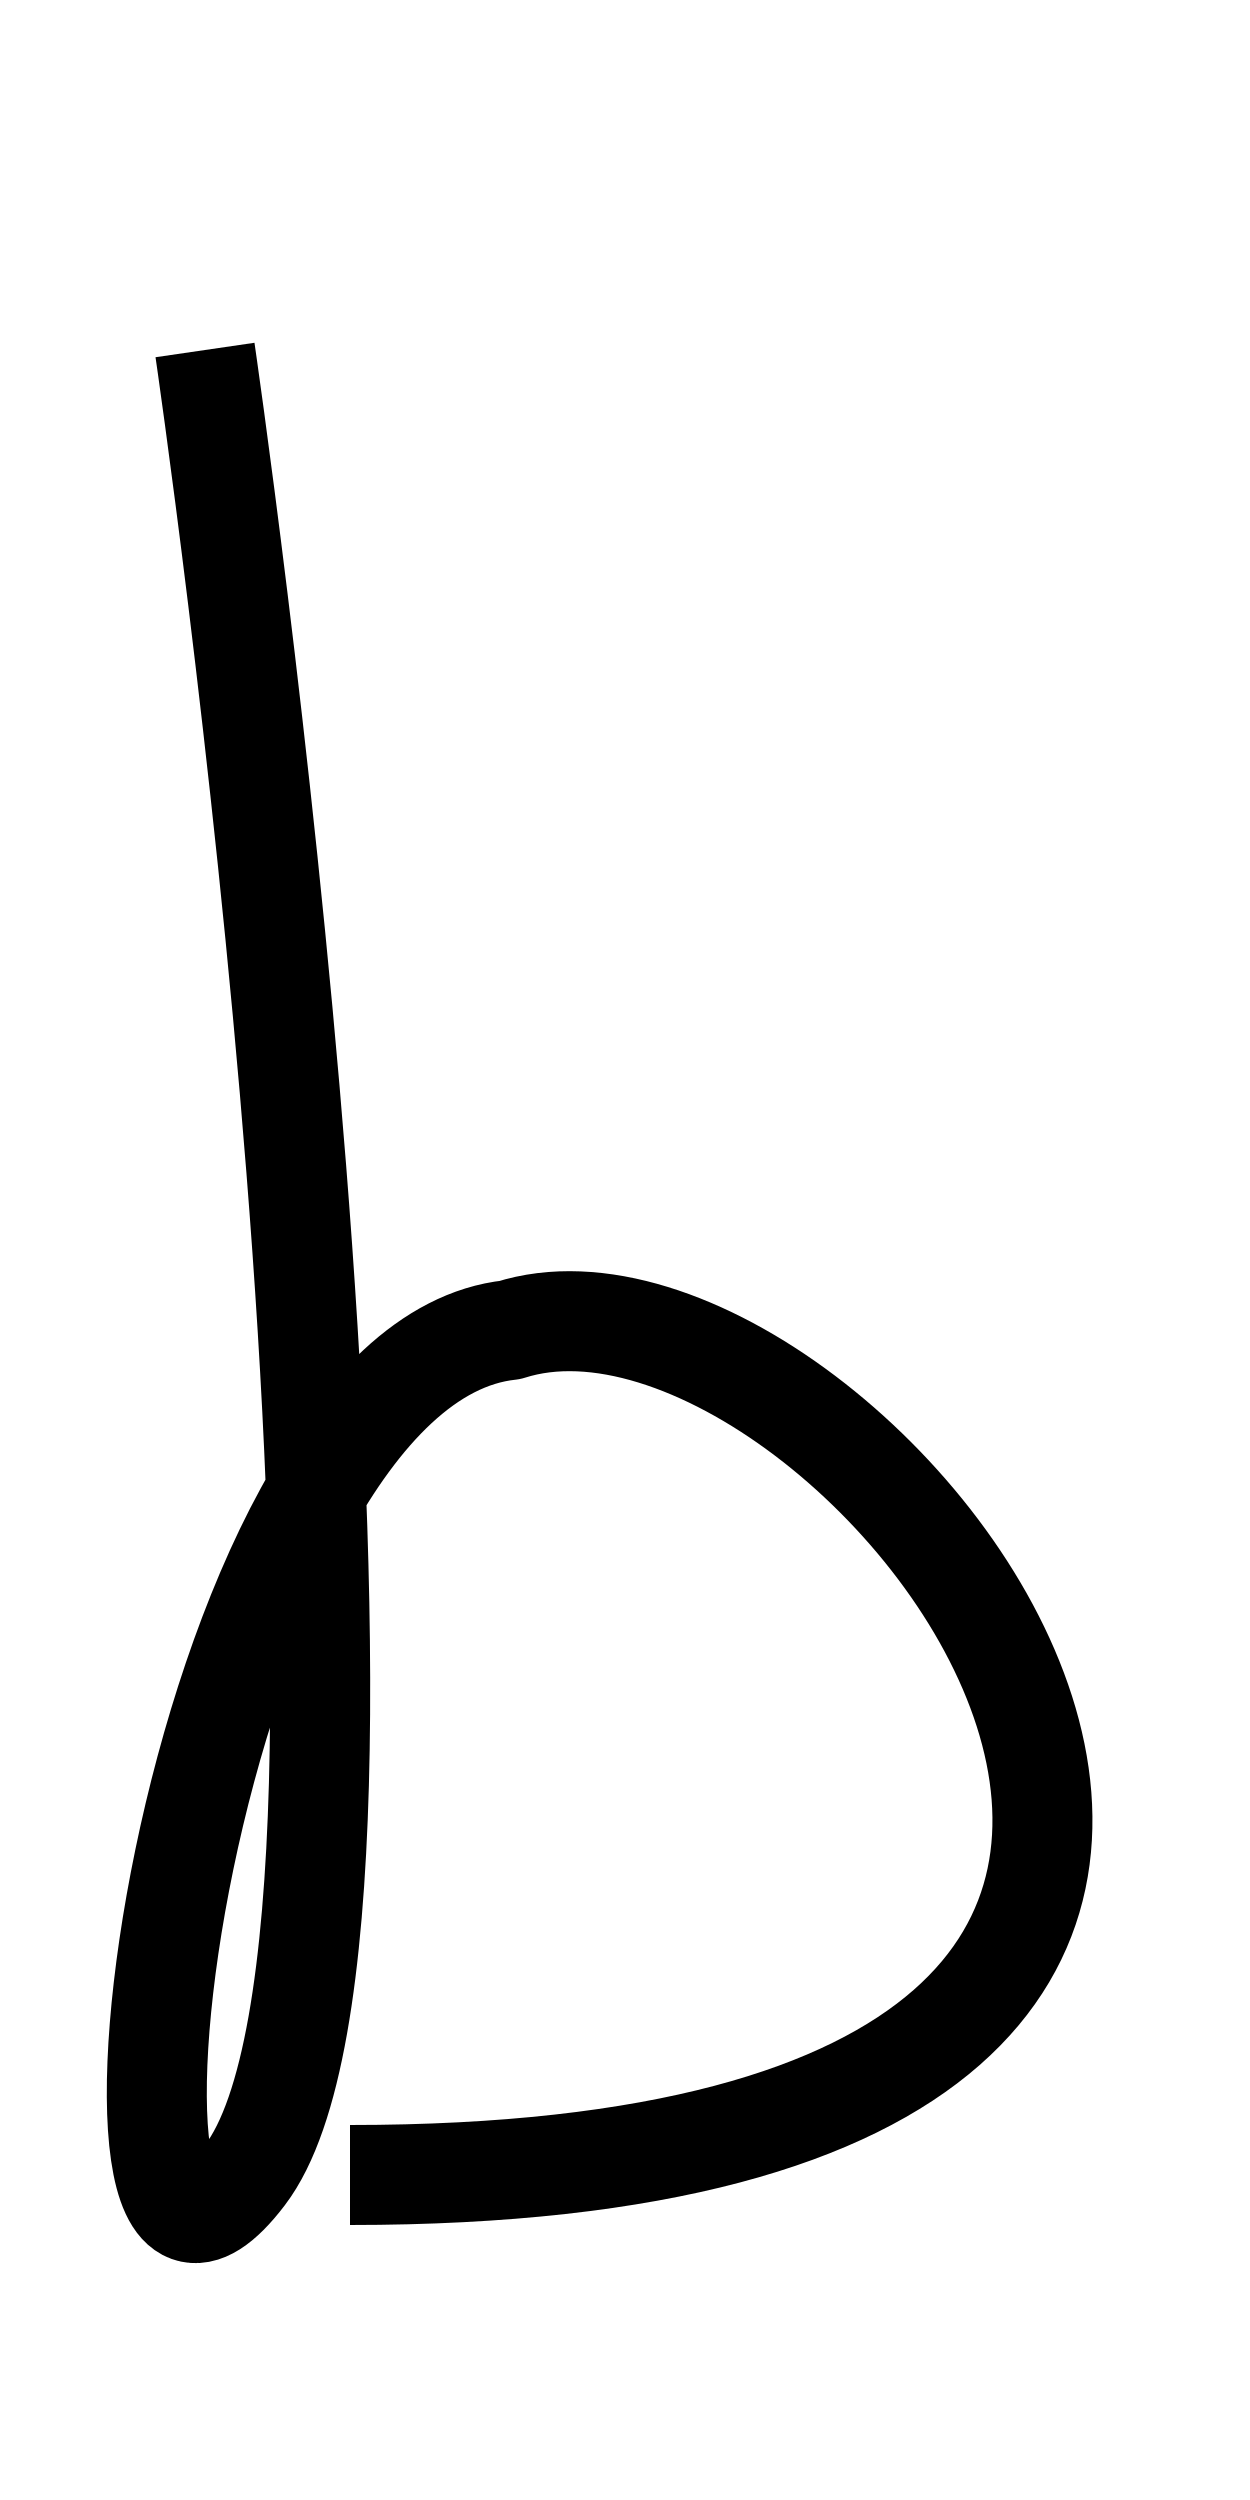
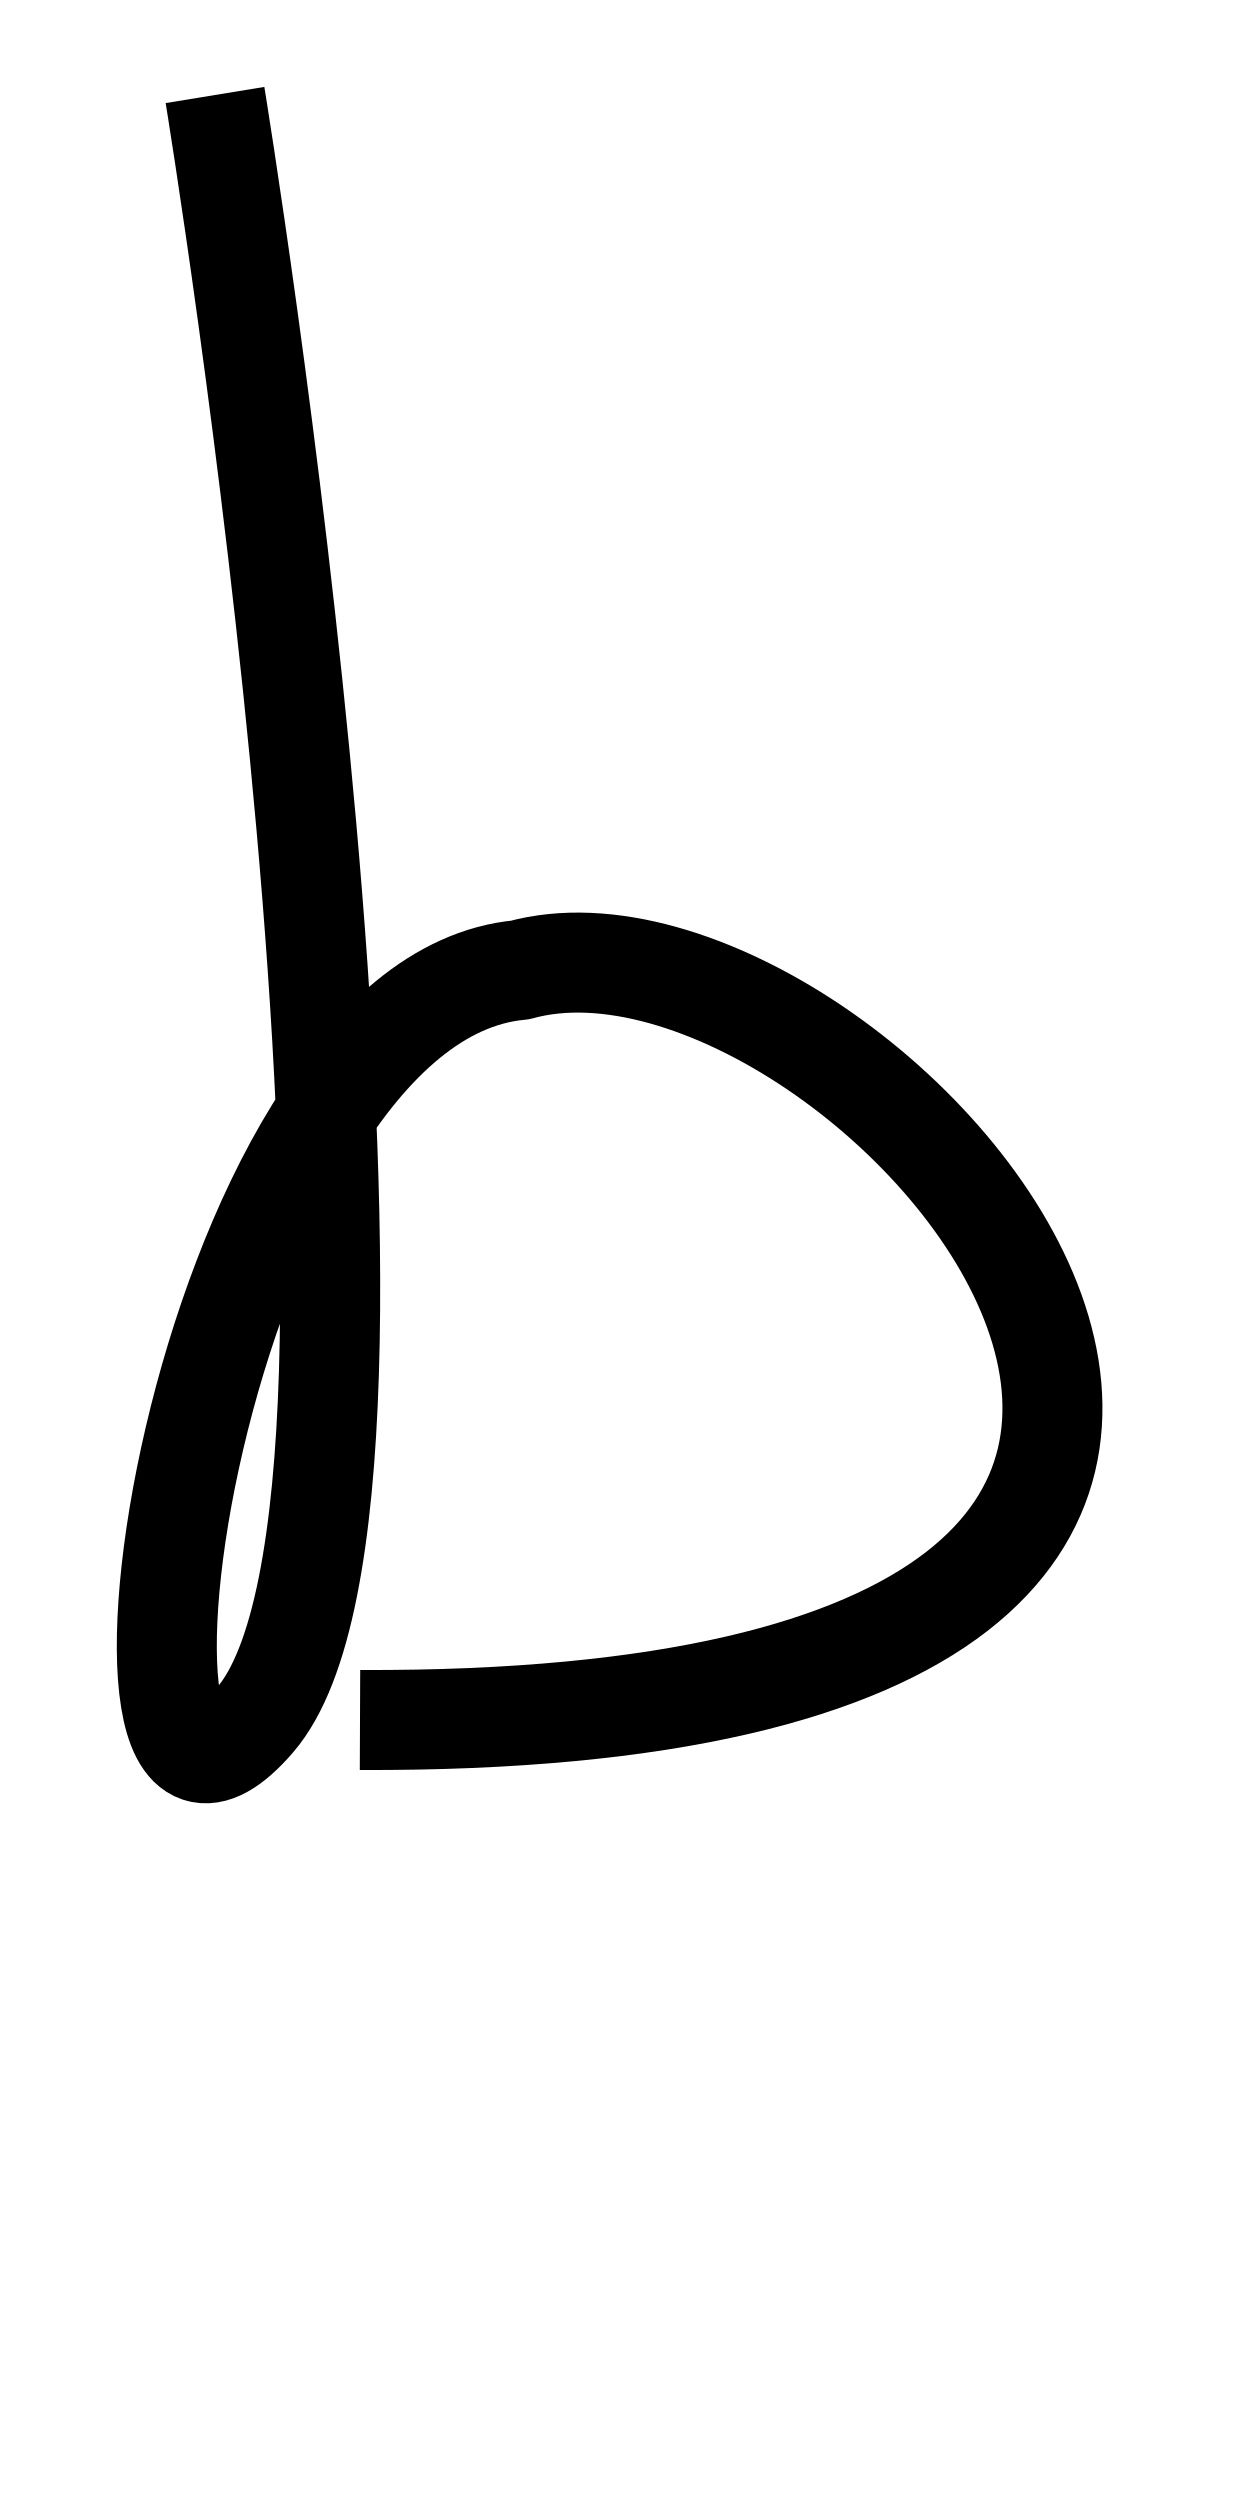
<svg xmlns="http://www.w3.org/2000/svg" id="Layer_1" data-name="Layer 1" width="25" height="50" viewBox="0 0 25 50">
  <defs>
    <style>
      .cls-1 {
        fill: none;
        stroke: #000;
-         stroke-dasharray: 0 0 0 0 0 0;
        stroke-linejoin: round;
        stroke-width: 2px;
      }
    </style>
  </defs>
-   <path class="cls-1" d="M4.1,7s4.6,31.5.8,36.5-1.2-16.2,5.3-16.9c6.9-2.2,21.6,16.9-3.2,16.9" />
+   <path class="cls-1" d="M4.3,1.9s4.6,28.1.8,32.5-1.2-14.4,5.3-15c6.9-1.9,21.6,15.1-3.2,15" />
</svg>
